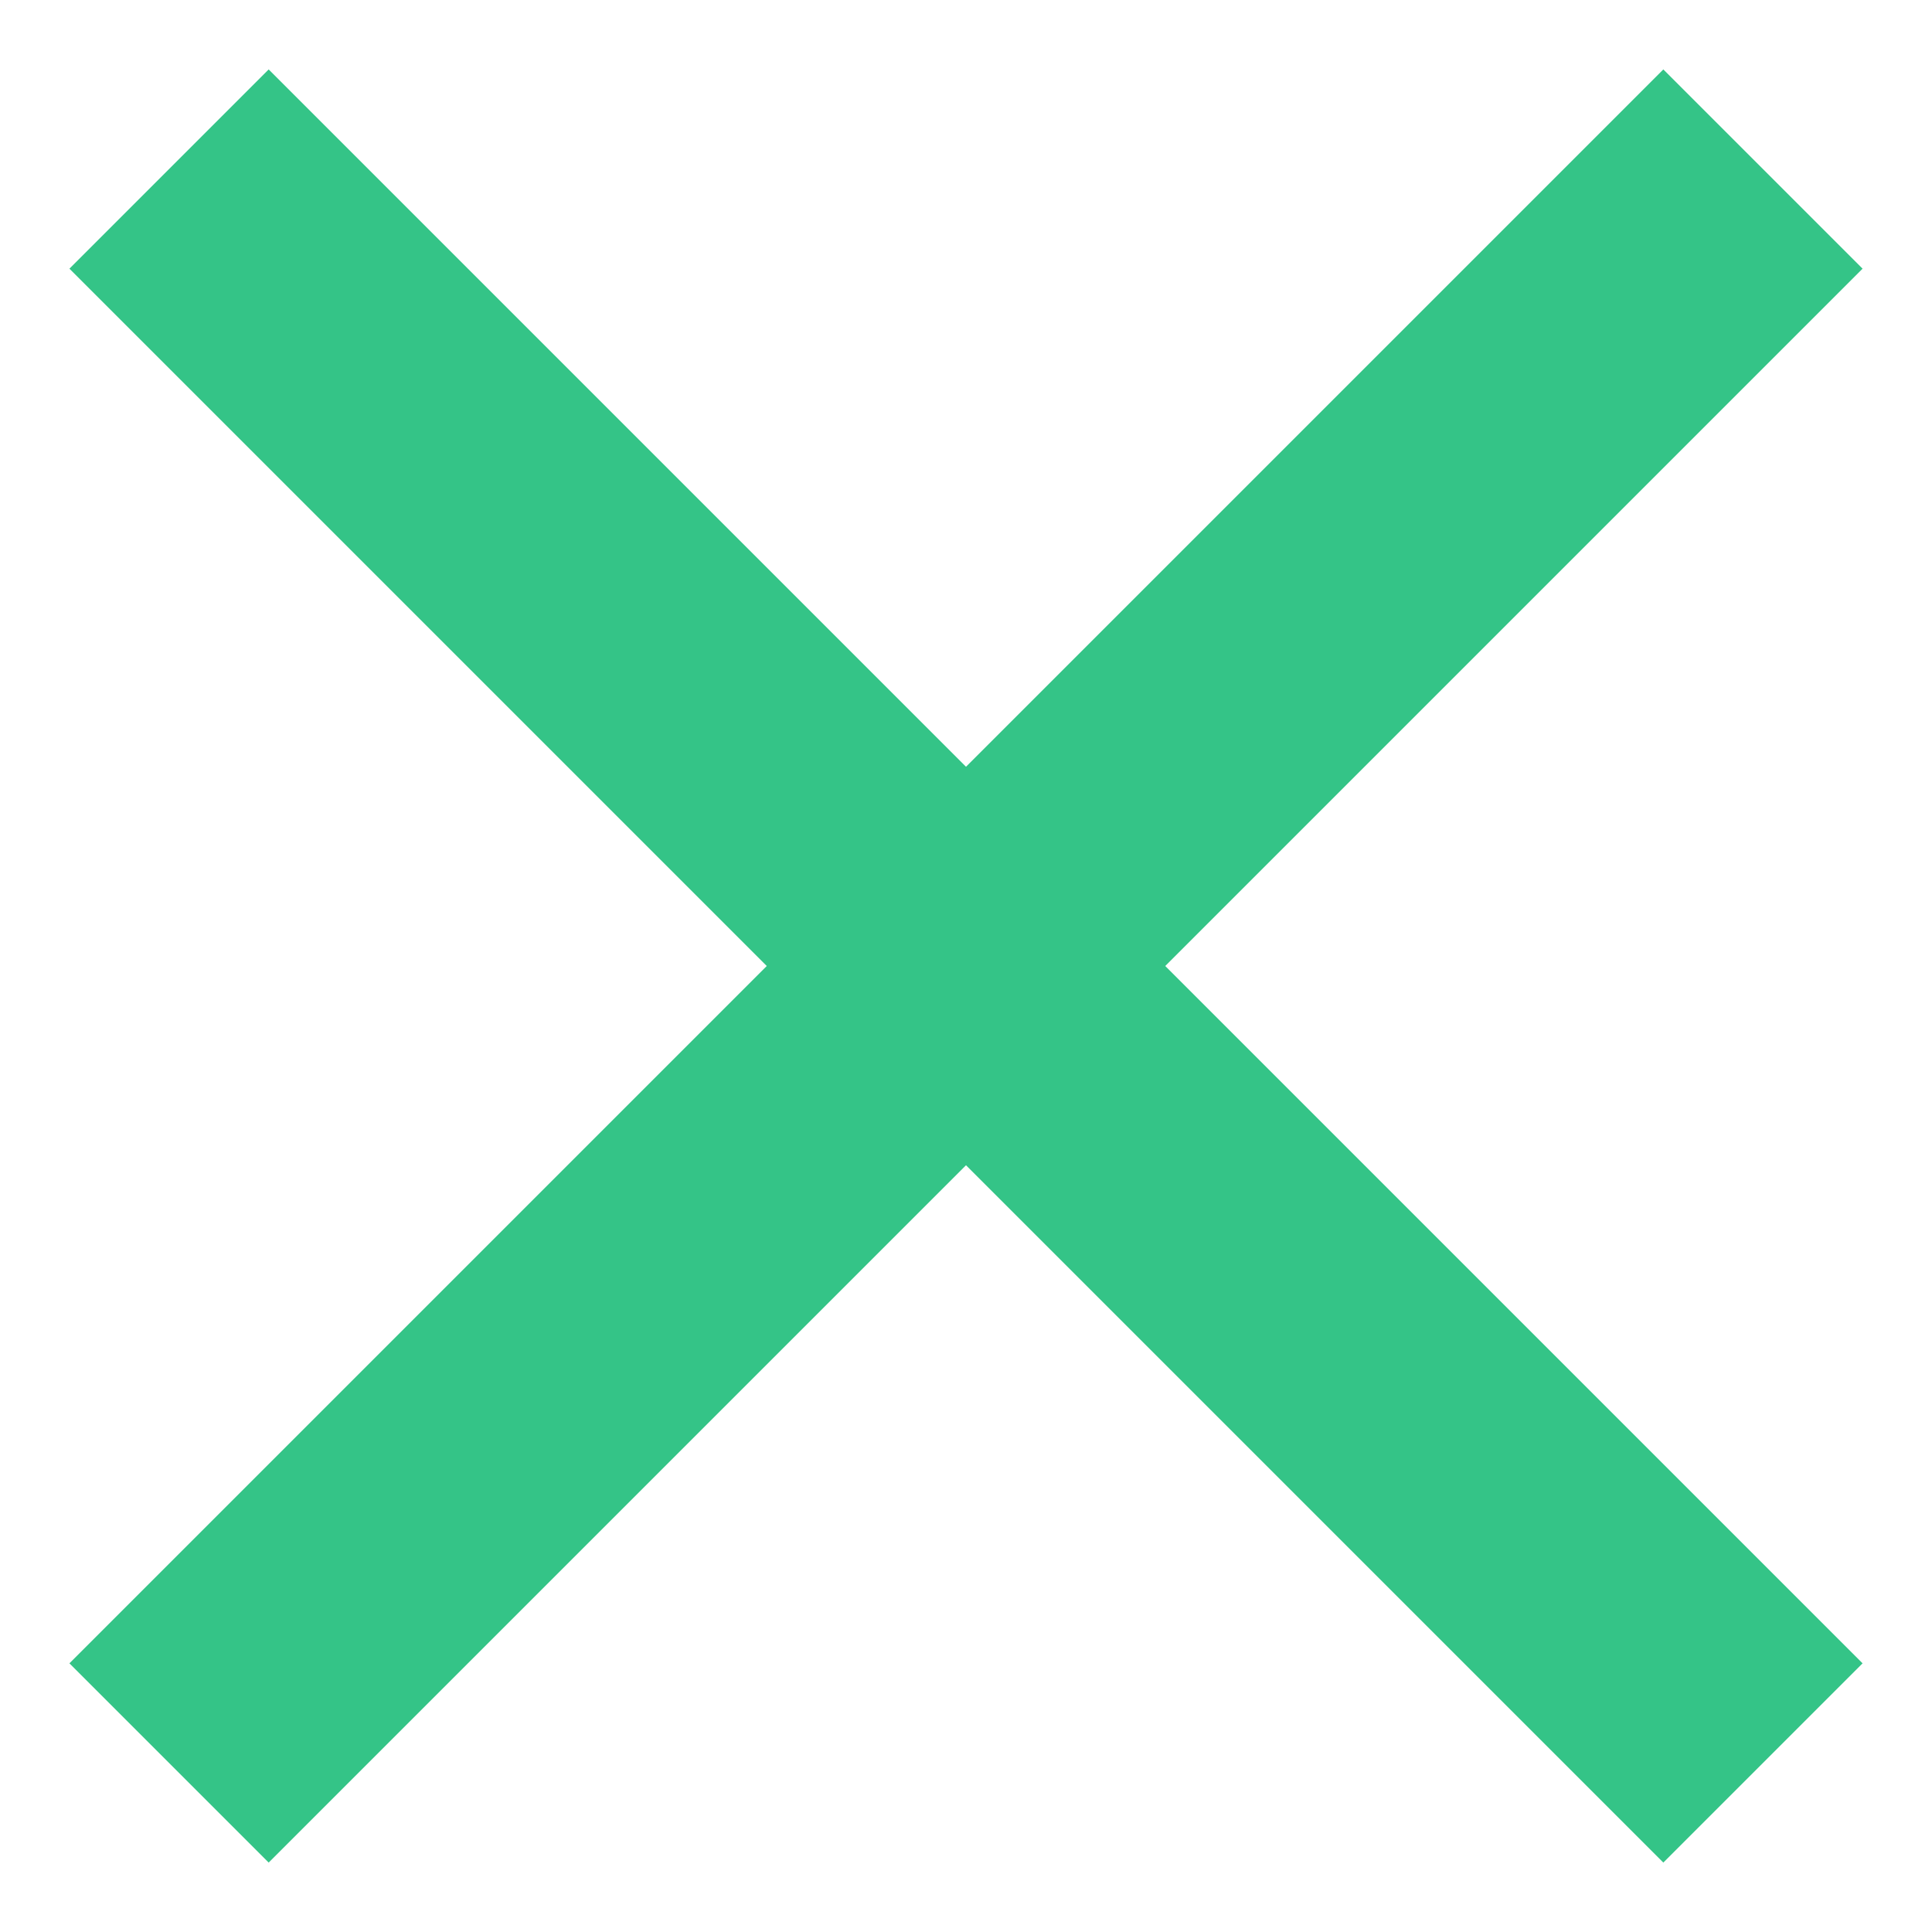
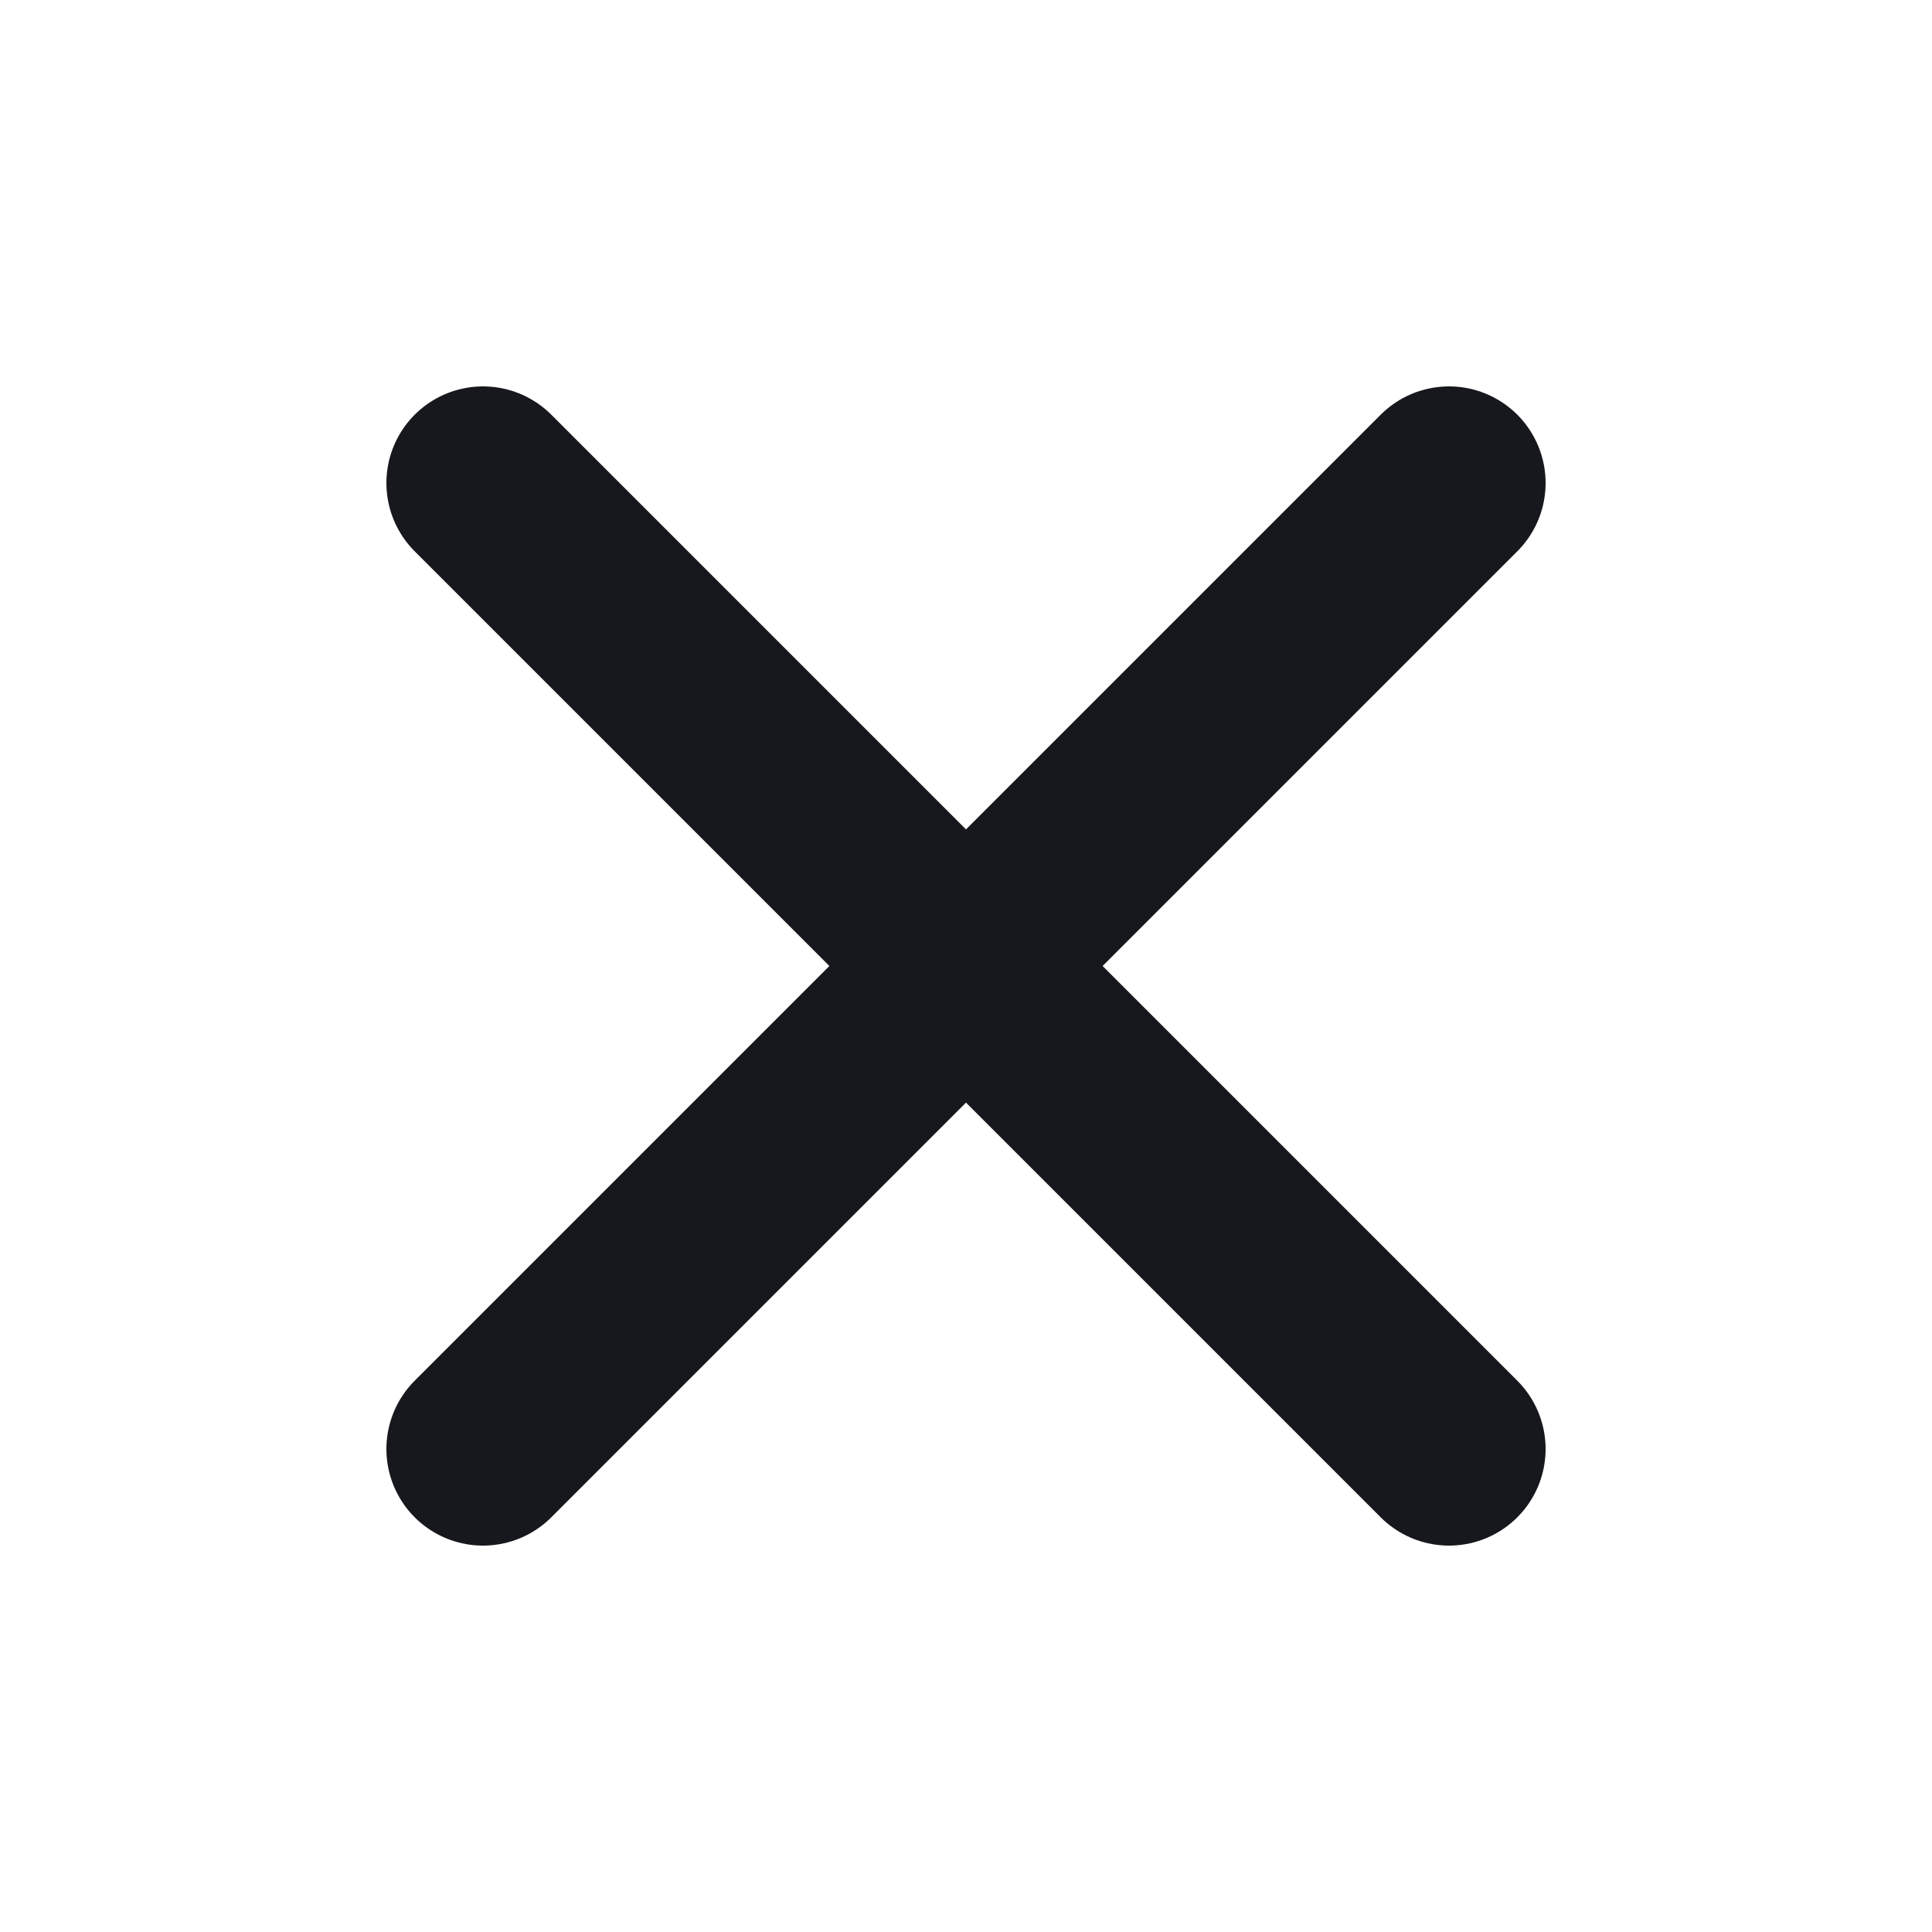
- <svg xmlns="http://www.w3.org/2000/svg" width="16" height="16" viewBox="0 0 16 16" fill="none">
-   <path d="M8 6.35L13.775 0.575L15.425 2.225L9.65 8L15.425 13.775L13.775 15.425L8 9.65L2.225 15.425L0.575 13.775L6.35 8L0.575 2.225L2.225 0.575L8 6.35Z" fill="#34C487" />
+ <svg xmlns="http://www.w3.org/2000/svg" preserveAspectRatio="none" overflow="visible" style="display: block;" width="20" height="20" viewBox="0 0 20 20" fill="none">
+   <g id="ÐÑÐµÑÑÐ¸Ðº">
+     <path id="Vector" d="M5 5L15 15M15 5L5 15" stroke="#16181D" stroke-width="2" stroke-linecap="round" />
+   </g>
</svg>
